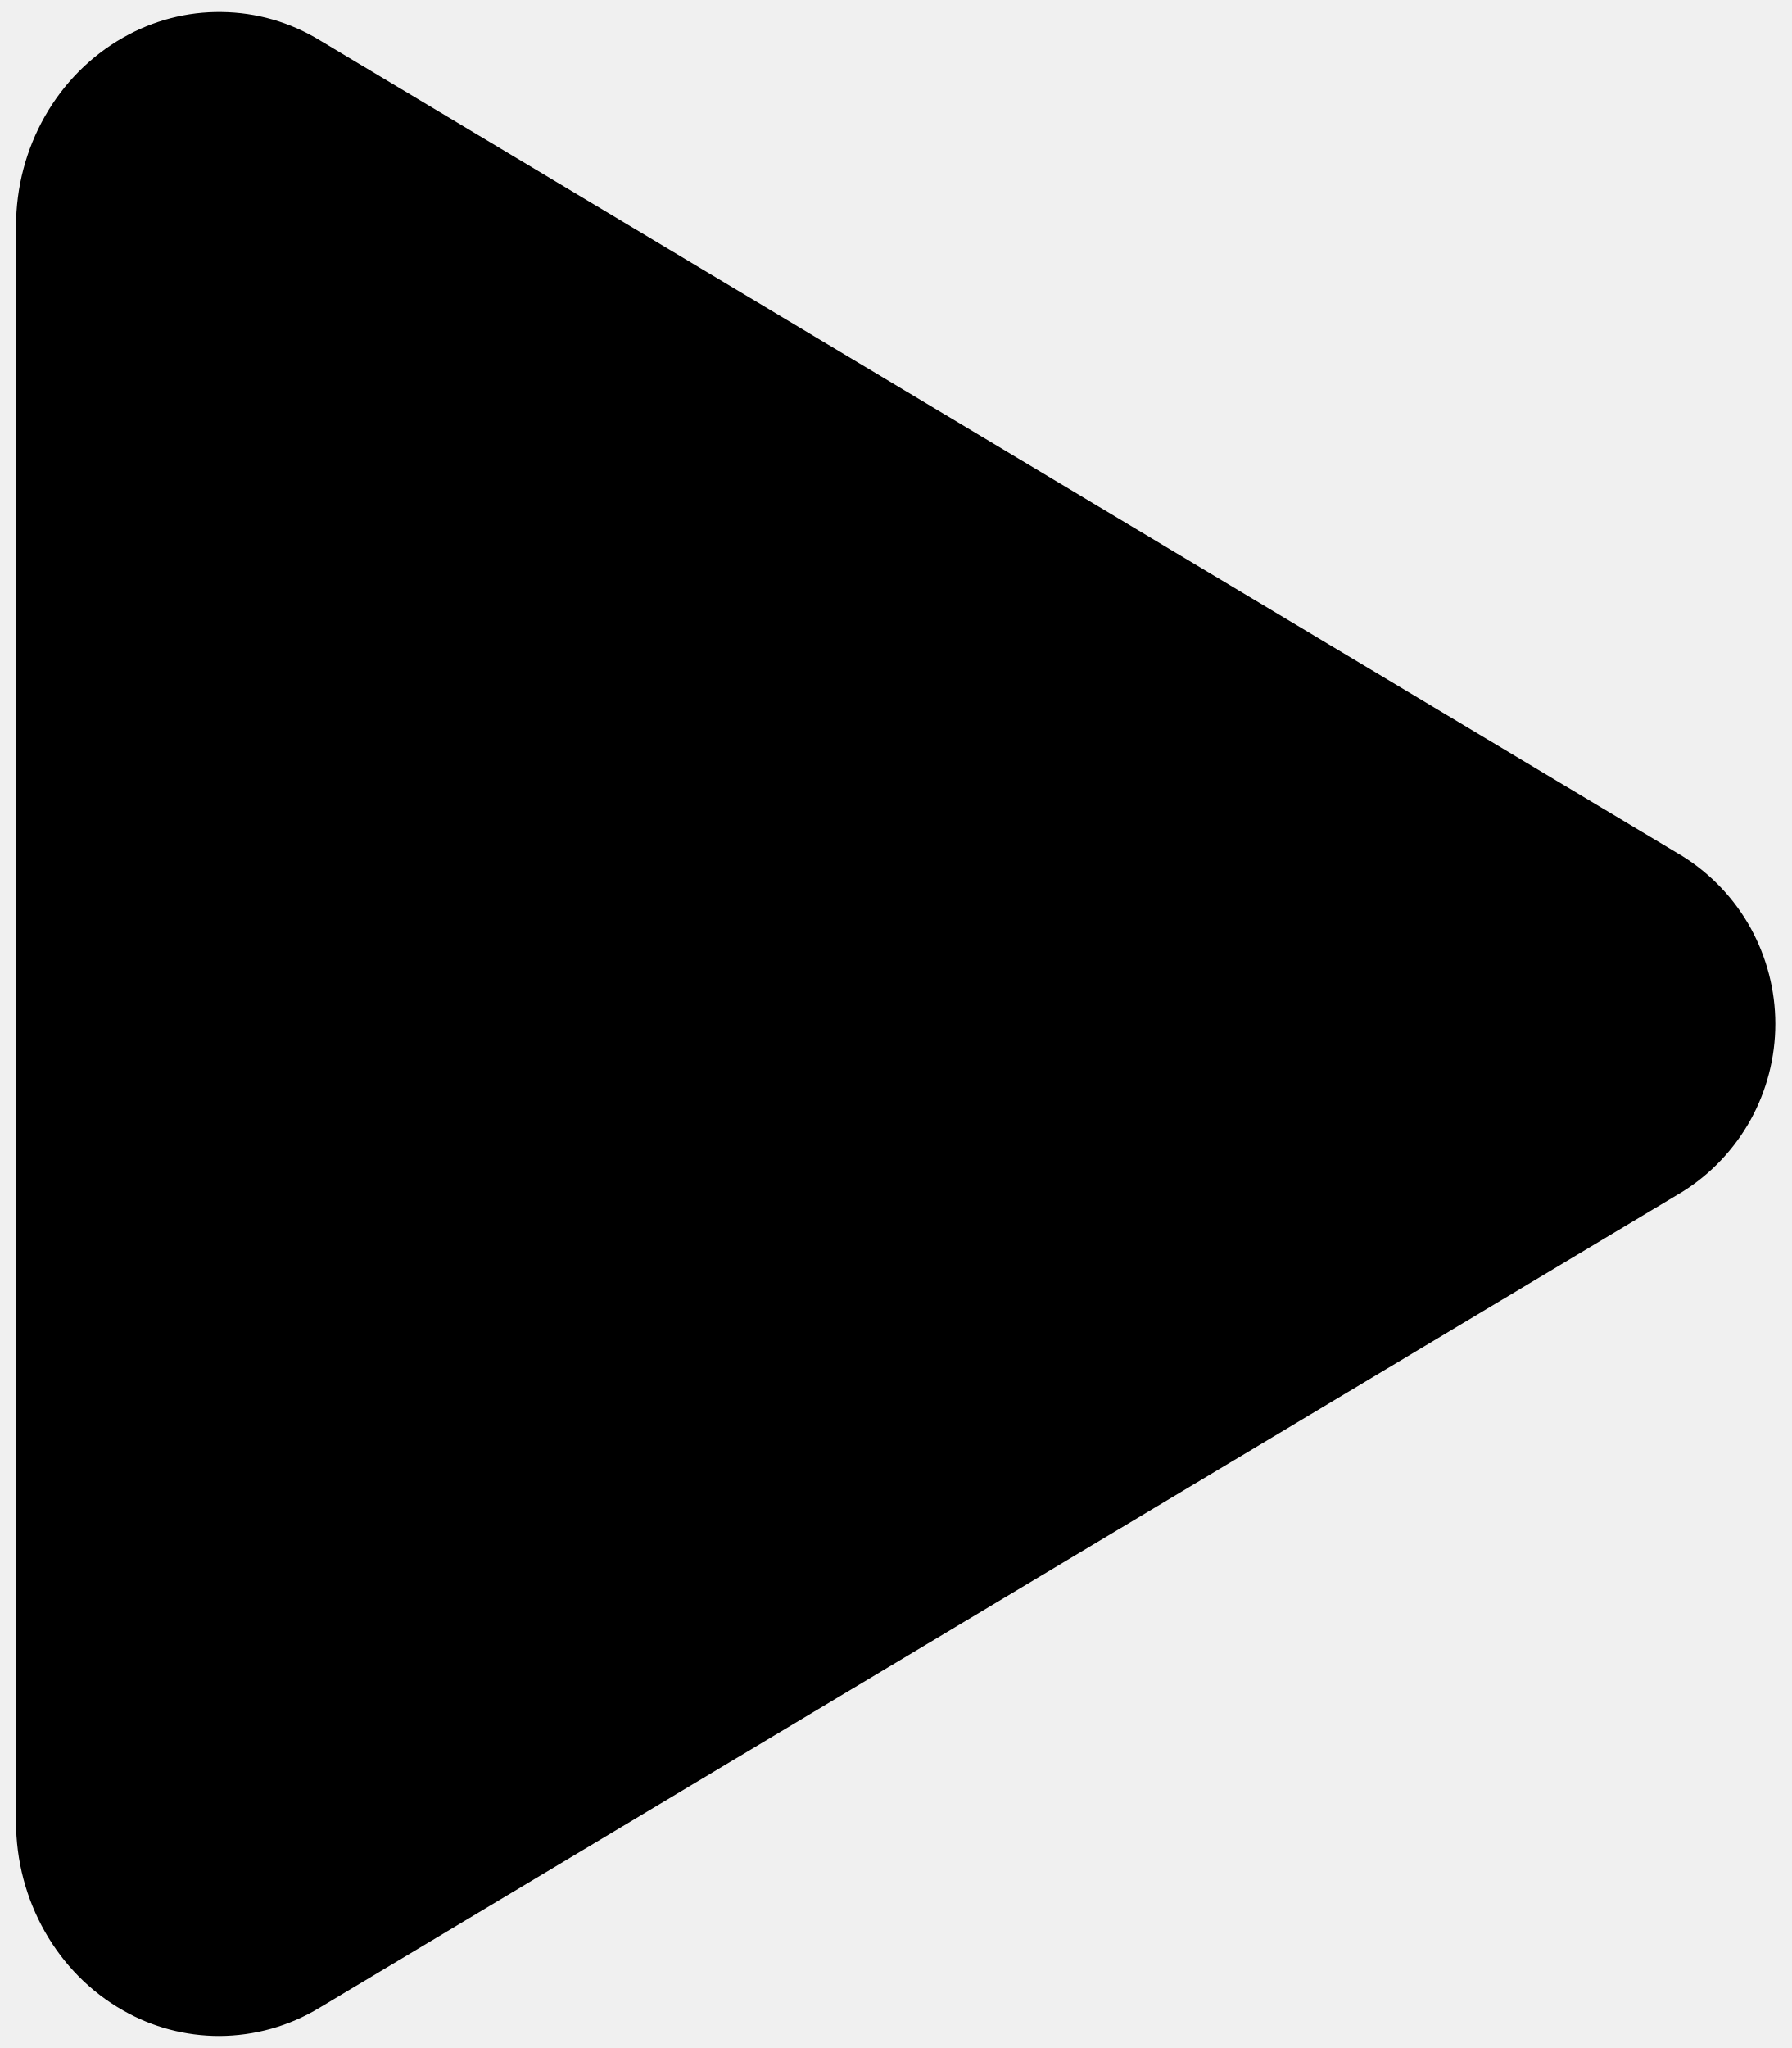
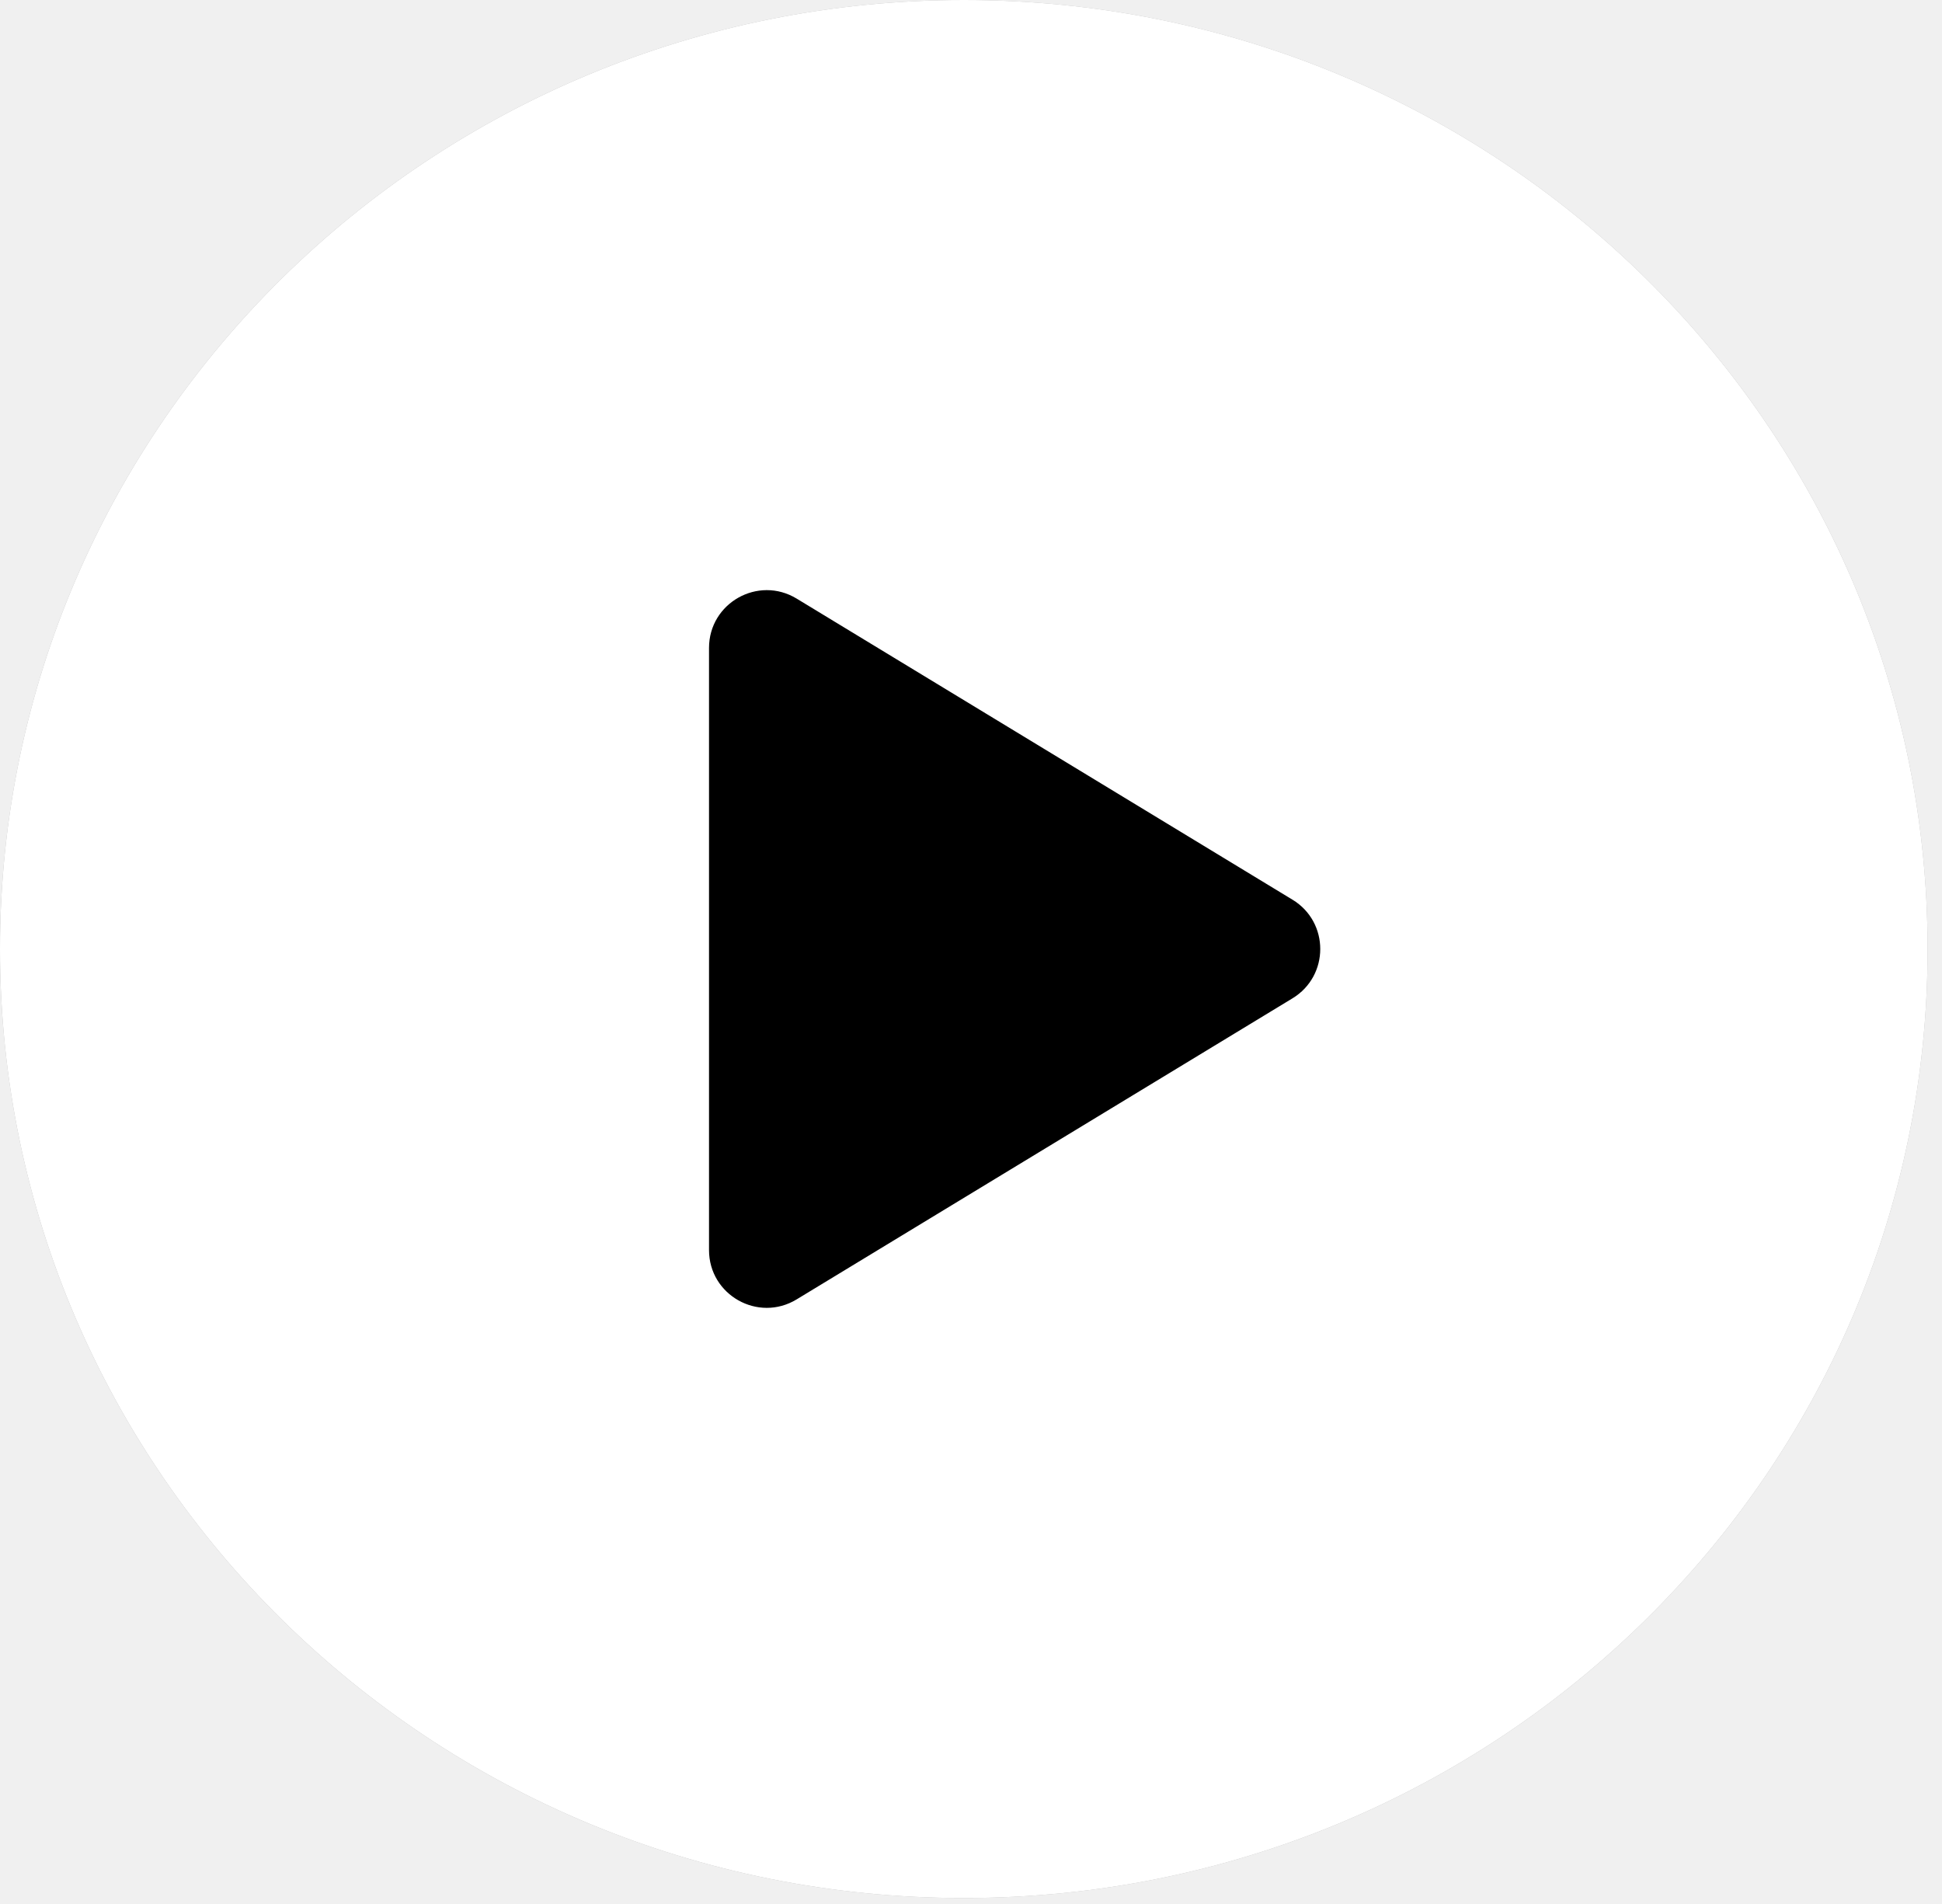
- <svg xmlns="http://www.w3.org/2000/svg" width="14" height="16" viewBox="0 0 14 16" fill="none">
-   <path d="M1.713 15.906C1.449 15.906 1.19 15.837 0.961 15.706C0.446 15.414 0.125 14.846 0.125 14.23V1.77C0.125 1.152 0.446 0.587 0.961 0.294C1.196 0.16 1.462 0.09 1.732 0.094C2.003 0.097 2.267 0.173 2.498 0.314L13.148 6.689C13.37 6.828 13.553 7.021 13.68 7.25C13.806 7.48 13.873 7.737 13.873 7.999C13.873 8.261 13.806 8.519 13.68 8.748C13.553 8.977 13.37 9.171 13.148 9.31L2.496 15.686C2.26 15.829 1.989 15.905 1.713 15.906Z" fill="black" />
+ <svg xmlns="http://www.w3.org/2000/svg" width="101" height="99" fill="none">
+   <ellipse opacity=".3" cx="50.126" cy="49.355" rx="50.126" ry="49.355" fill="#000" />
+   <path fill-rule="evenodd" clip-rule="evenodd" d="M67.221 46.79c1.924 1.168 1.924 3.96 0 5.129l-25.79 15.658c-1.999 1.214-4.556-.225-4.556-2.564V33.695c0-2.338 2.557-3.778 4.557-2.564L67.22 46.79Z" fill="#000" />
+   <g>
+     <ellipse cx="50.126" cy="49.355" rx="50.126" ry="49.355" fill="#fff" />
+   </g>
+   <path fill-rule="evenodd" clip-rule="evenodd" d="M67.221 46.79c1.924 1.168 1.924 3.96 0 5.129l-25.79 15.658c-1.999 1.214-4.556-.225-4.556-2.564V33.695c0-2.338 2.557-3.778 4.557-2.564L67.22 46.79Z" fill="#000" />
+   <defs>
+     <filter id="a" x="-30" y="-30" width="160.252" height="158.709" filterUnits="userSpaceOnUse" color-interpolation-filters="sRGB">
+       <feFlood flood-opacity="0" result="BackgroundImageFix" />
+       <feGaussianBlur in="BackgroundImage" stdDeviation="15" />
+       <feComposite in2="SourceAlpha" operator="in" result="effect1_backgroundBlur_1227_75862" />
+       <feBlend in="SourceGraphic" in2="effect1_backgroundBlur_1227_75862" result="shape" />
+     </filter>
+   </defs>
</svg>
